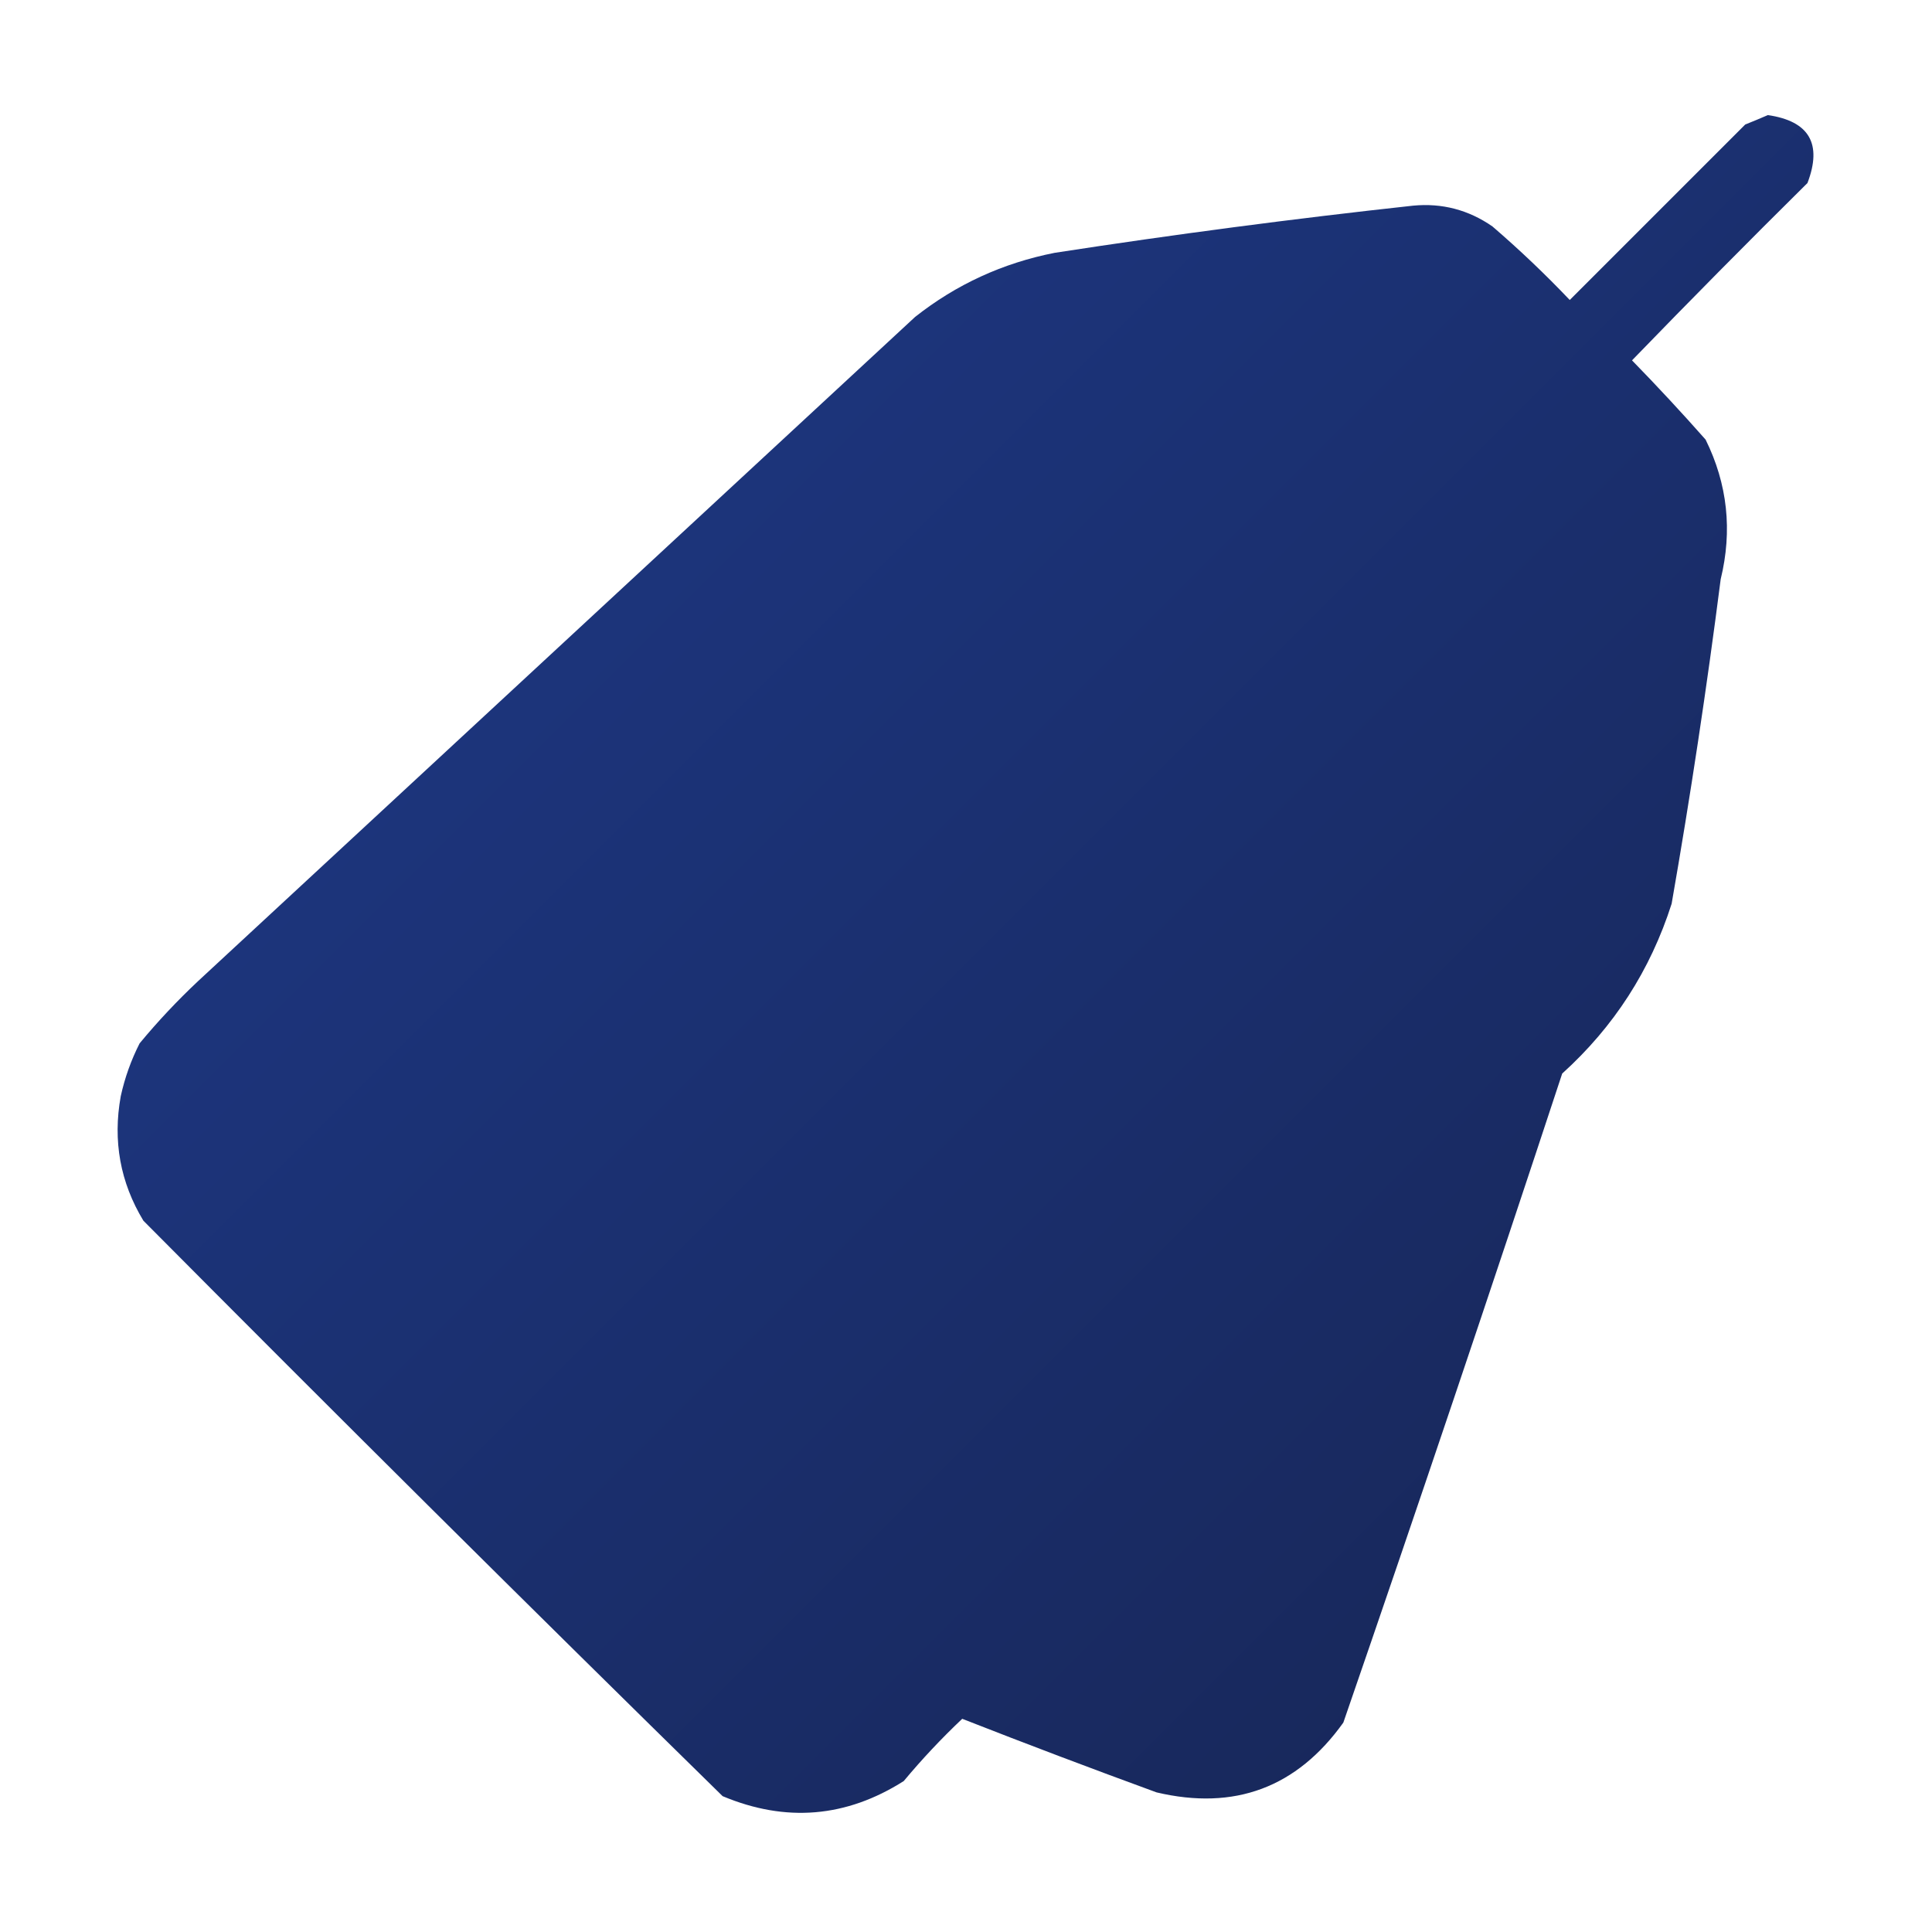
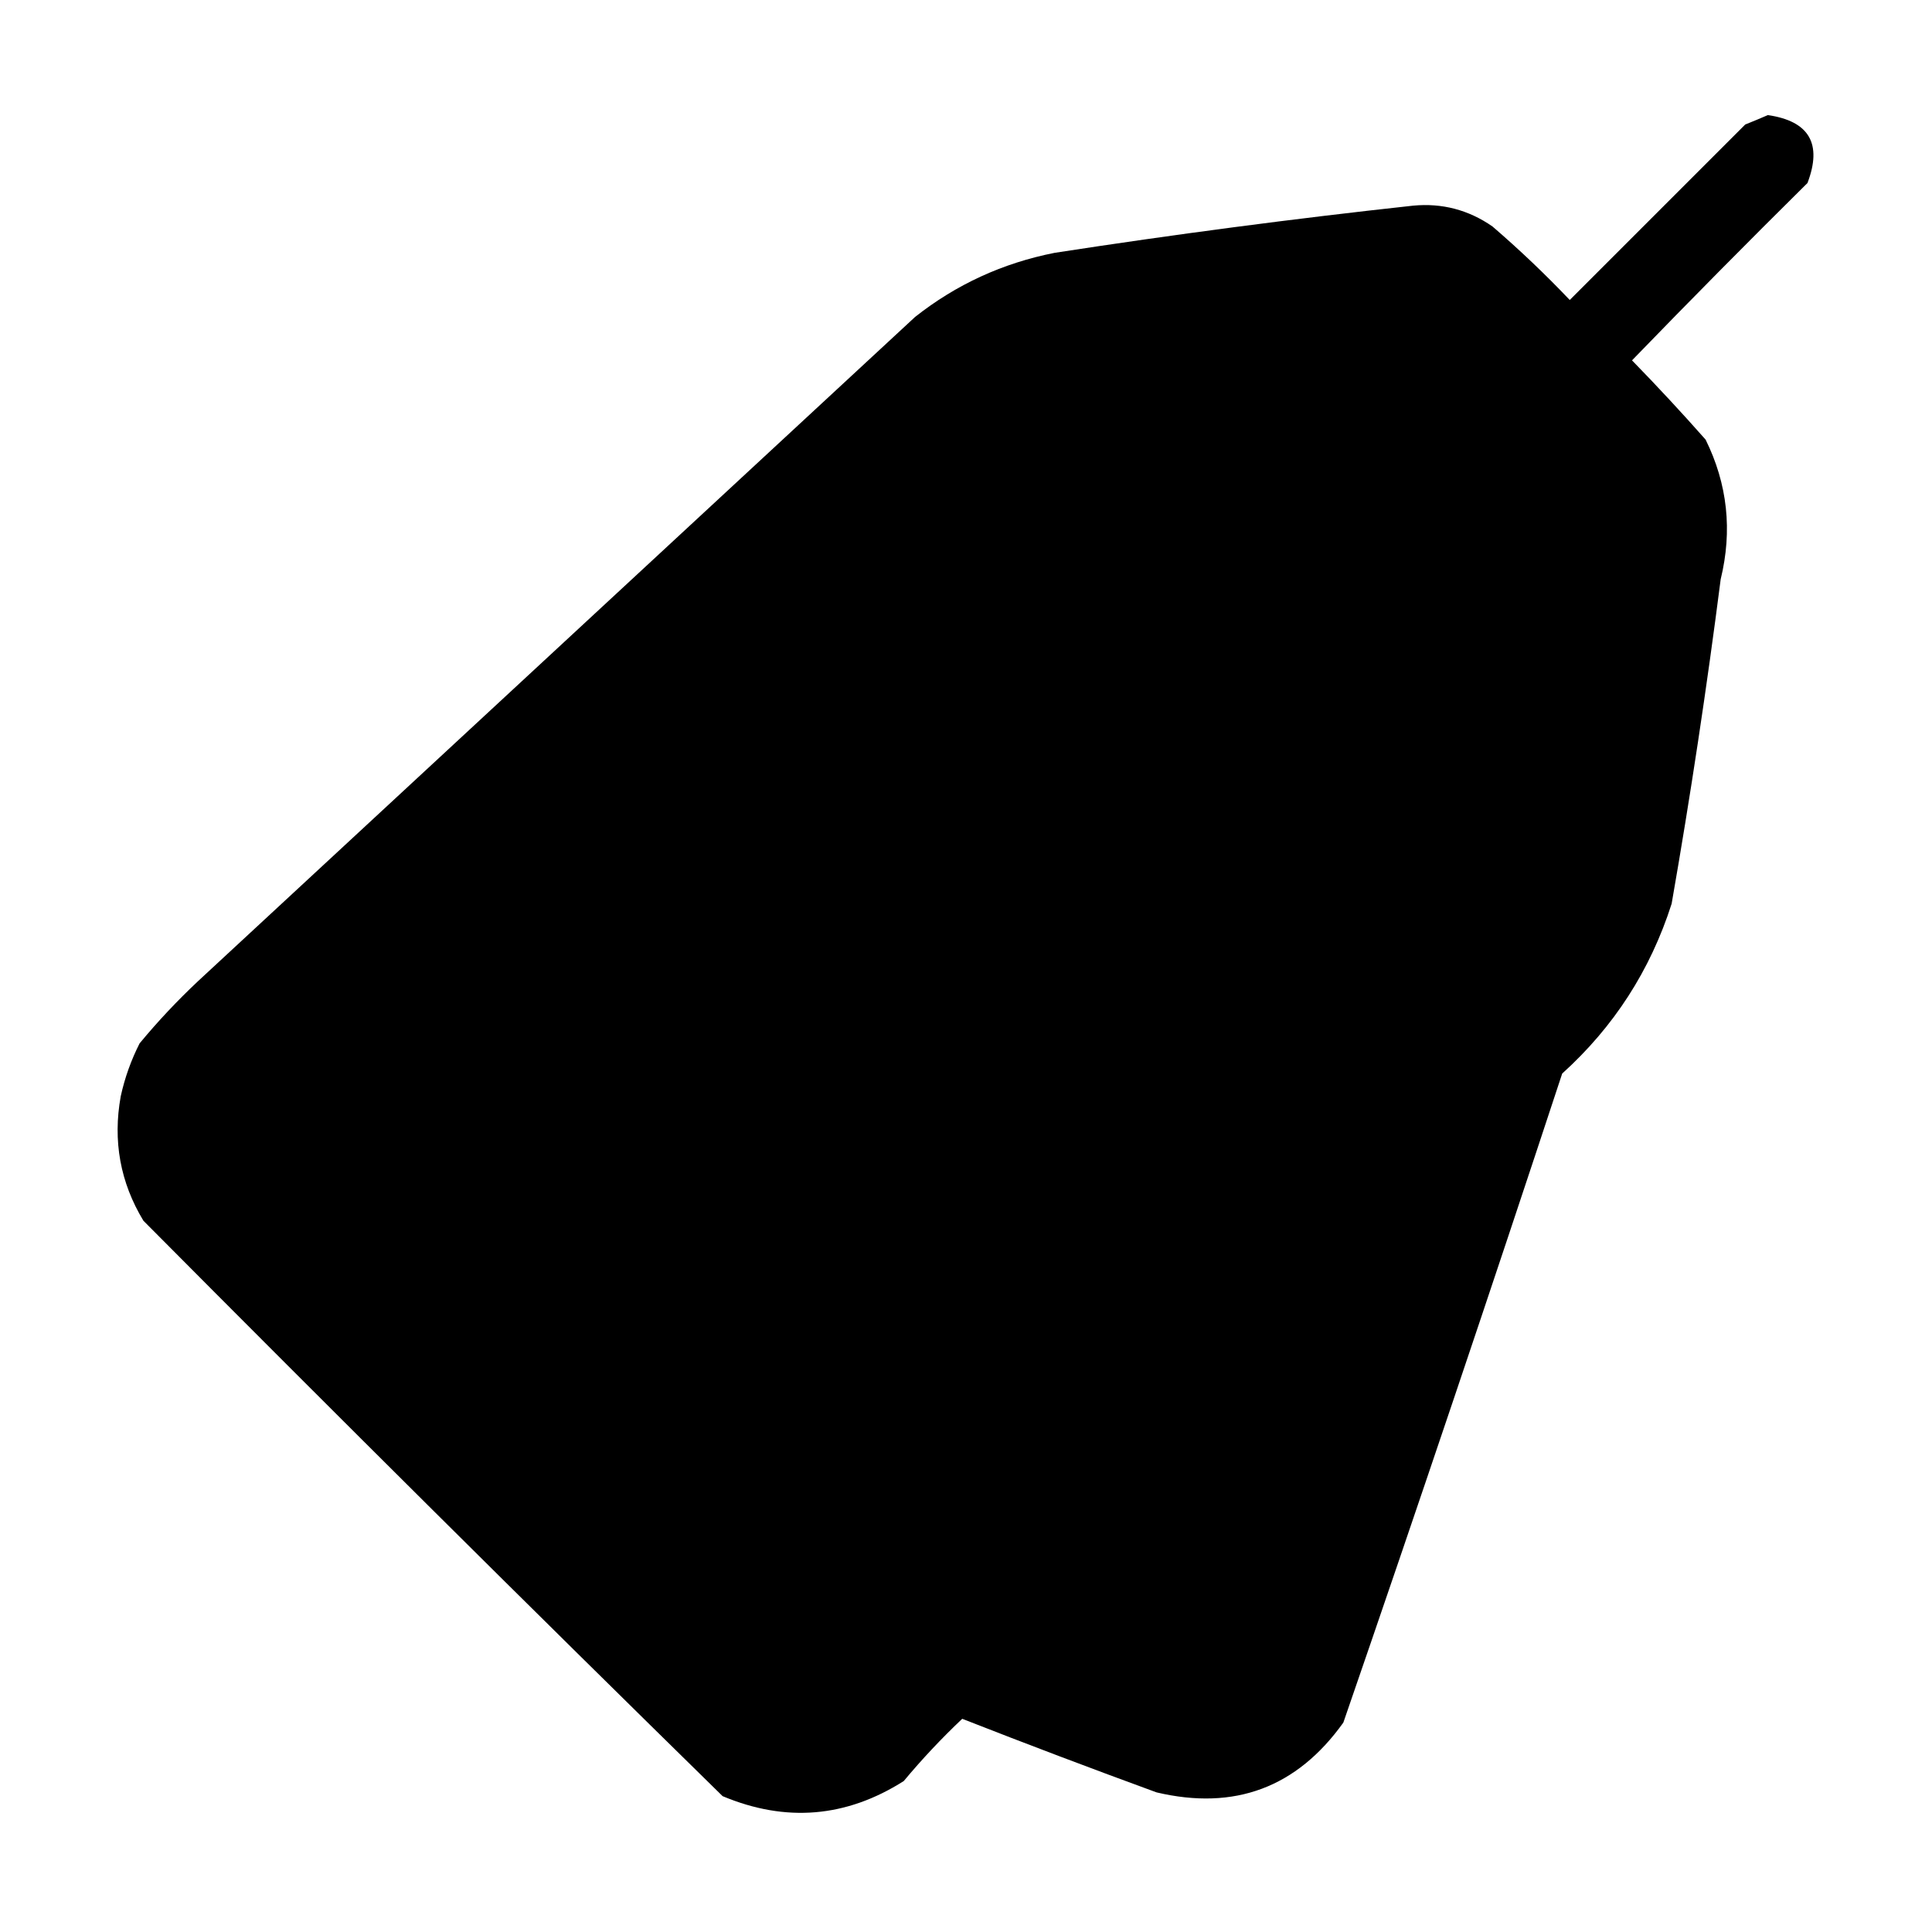
<svg xmlns="http://www.w3.org/2000/svg" version="1.1" width="16" height="16" viewBox="0 0 16 16">
  <defs>
    <linearGradient id="miniGradient" x1="0%" y1="0%" x2="100%" y2="100%">
-       <stop offset="0%" style="stop-color:#1e3a8a;stop-opacity:1" />
-       <stop offset="100%" style="stop-color:#172554;stop-opacity:1" />
+       <stop offset="0%" style="stop-color:#000000;stop-opacity:1" />
+       <stop offset="100%" style="stop-color:#000000;stop-opacity:1" />
    </linearGradient>
  </defs>
  <g transform="scale(0.03125)">
-     <path fill="url(#miniGradient)" d="M 468.5,30.5 C 479.465,32.092 482.965,38.092 479,48.5C 463.319,64.014 447.819,79.681 432.5,95.5C 439.184,102.35 445.684,109.35 452,116.5C 457.814,128.268 459.147,140.601 456,153.5C 452.318,182.278 447.984,210.944 443,239.5C 437.367,257.126 427.7,272.126 414,284.5C 395.062,341.982 375.728,399.315 356,456.5C 343.693,473.715 327.193,479.882 306.5,475C 289.239,468.692 272.072,462.192 255,455.5C 249.486,460.714 244.319,466.214 239.5,472C 224.236,481.683 208.236,483.016 191.5,476C 140.028,425.528 88.861,374.694 38,323.5C 31.858,313.343 29.858,302.343 32,290.5C 33.072,285.617 34.739,280.95 37,276.5C 41.8,270.698 46.967,265.198 52.5,260C 115.833,201.333 179.167,142.667 242.5,84C 253.415,75.377 265.749,69.711 279.5,67C 311.084,62.131 342.751,57.964 374.5,54.5C 382.163,53.776 389.163,55.61 395.5,60C 402.636,66.135 409.469,72.635 416,79.5C 431.5,64 447,48.5 462.5,33C 464.611,32.155 466.611,31.322 468.5,30.5 Z" />
+     <path fill="#000000" d="M 468.5,30.5 C 479.465,32.092 482.965,38.092 479,48.5C 463.319,64.014 447.819,79.681 432.5,95.5C 439.184,102.35 445.684,109.35 452,116.5C 457.814,128.268 459.147,140.601 456,153.5C 452.318,182.278 447.984,210.944 443,239.5C 437.367,257.126 427.7,272.126 414,284.5C 395.062,341.982 375.728,399.315 356,456.5C 343.693,473.715 327.193,479.882 306.5,475C 289.239,468.692 272.072,462.192 255,455.5C 249.486,460.714 244.319,466.214 239.5,472C 224.236,481.683 208.236,483.016 191.5,476C 140.028,425.528 88.861,374.694 38,323.5C 31.858,313.343 29.858,302.343 32,290.5C 33.072,285.617 34.739,280.95 37,276.5C 41.8,270.698 46.967,265.198 52.5,260C 115.833,201.333 179.167,142.667 242.5,84C 253.415,75.377 265.749,69.711 279.5,67C 311.084,62.131 342.751,57.964 374.5,54.5C 382.163,53.776 389.163,55.61 395.5,60C 402.636,66.135 409.469,72.635 416,79.5C 431.5,64 447,48.5 462.5,33C 464.611,32.155 466.611,31.322 468.5,30.5 Z" />
  </g>
</svg>
